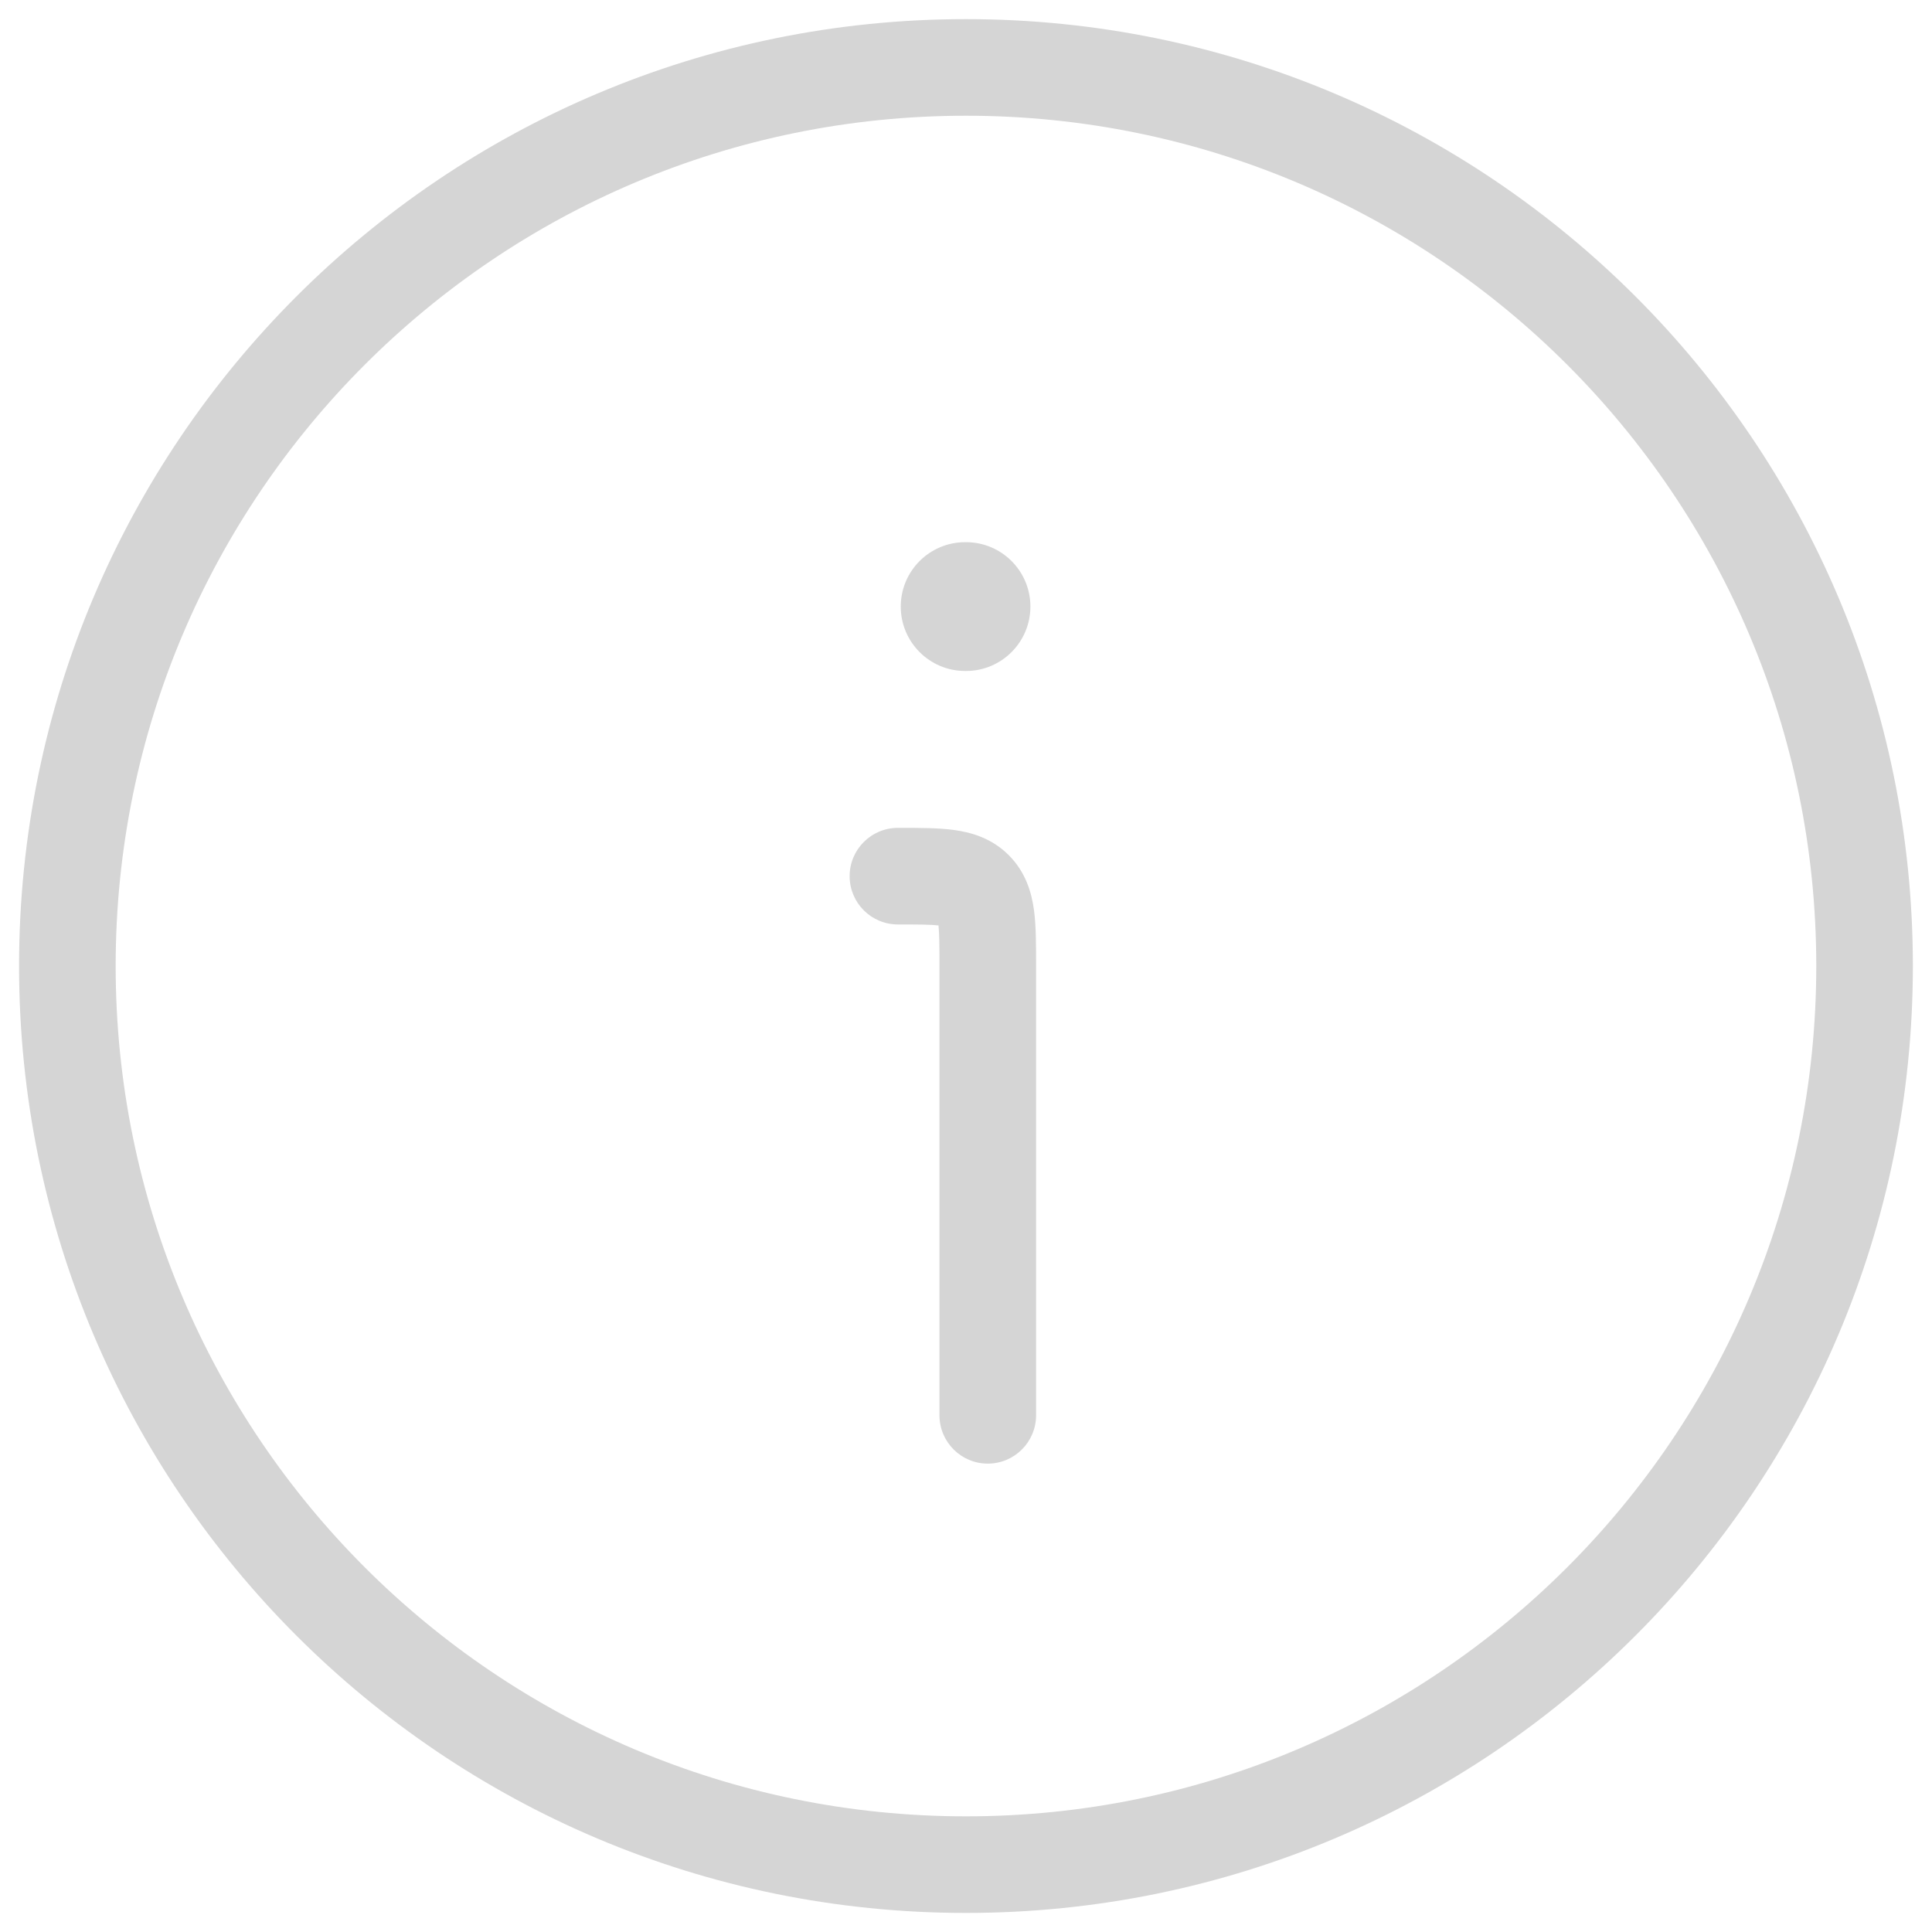
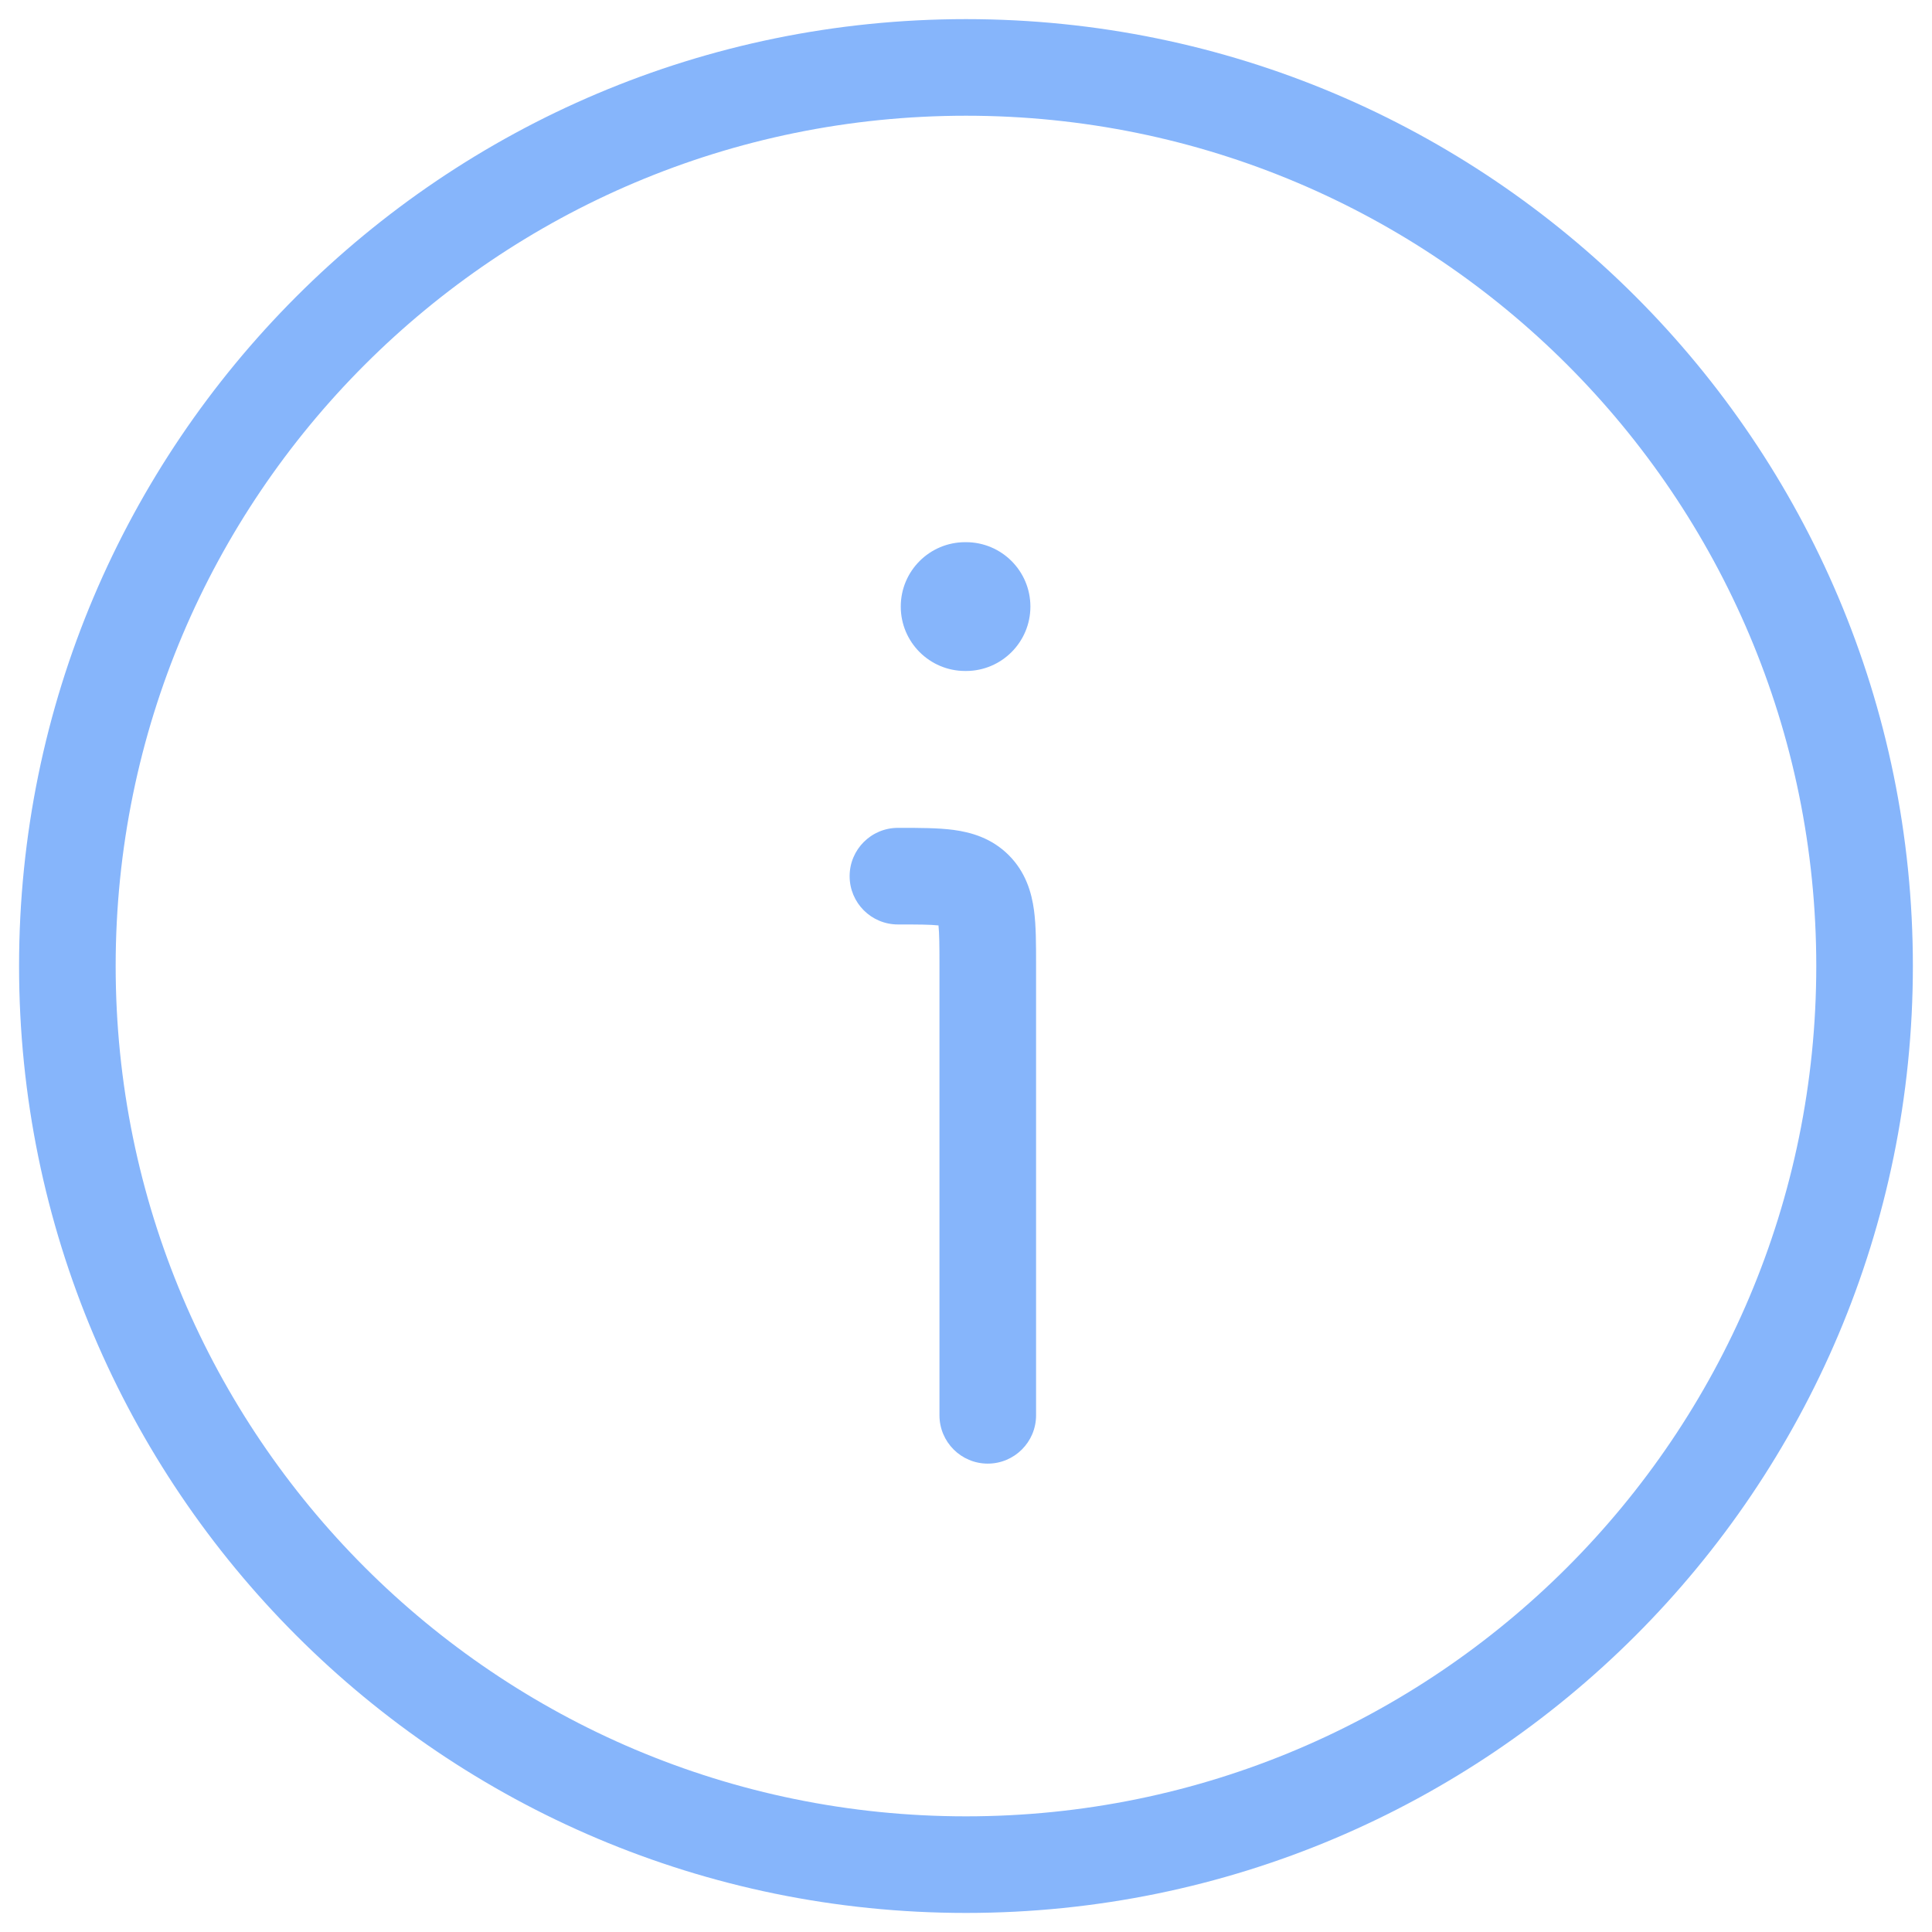
<svg xmlns="http://www.w3.org/2000/svg" width="30" height="30" viewBox="0 0 30 30" fill="none">
-   <path fill-rule="evenodd" clip-rule="evenodd" d="M15 28.204C7.708 28.204 1.796 22.292 1.796 15C1.796 7.708 7.708 1.797 15 1.797C22.292 1.797 28.203 7.708 28.203 15C28.203 22.292 22.292 28.204 15 28.204ZM0.296 15C0.296 23.121 6.879 29.704 15 29.704C23.12 29.704 29.703 23.121 29.703 15C29.703 6.88 23.12 0.297 15 0.297C6.879 0.297 0.296 6.88 0.296 15ZM14.573 14.37C14.446 14.356 14.262 14.355 13.943 14.355C13.528 14.355 13.193 14.019 13.193 13.605C13.193 13.191 13.528 12.855 13.943 12.855L13.982 12.855C14.276 12.855 14.567 12.855 14.808 12.887C15.081 12.924 15.399 13.014 15.664 13.279C15.928 13.543 16.019 13.861 16.056 14.135C16.088 14.375 16.088 14.666 16.088 14.96V14.96L16.088 15V21.977C16.088 22.391 15.752 22.727 15.338 22.727C14.924 22.727 14.588 22.391 14.588 21.977V15C14.588 14.681 14.586 14.497 14.573 14.37ZM14.987 8.419C14.435 8.419 13.987 8.866 13.987 9.419C13.987 9.971 14.435 10.419 14.987 10.419H15C15.552 10.419 16 9.971 16 9.419C16 8.866 15.552 8.419 15 8.419H14.987Z" fill="#D5D5D5" />
+   <path fill-rule="evenodd" clip-rule="evenodd" d="M15 28.204C7.708 28.204 1.796 22.292 1.796 15C1.796 7.708 7.708 1.797 15 1.797C22.292 1.797 28.203 7.708 28.203 15C28.203 22.292 22.292 28.204 15 28.204ZM0.296 15C0.296 23.121 6.879 29.704 15 29.704C23.12 29.704 29.703 23.121 29.703 15C29.703 6.88 23.12 0.297 15 0.297C6.879 0.297 0.296 6.88 0.296 15ZM14.573 14.37C14.446 14.356 14.262 14.355 13.943 14.355C13.528 14.355 13.193 14.019 13.193 13.605C13.193 13.191 13.528 12.855 13.943 12.855L13.982 12.855C14.276 12.855 14.567 12.855 14.808 12.887C15.081 12.924 15.399 13.014 15.664 13.279C15.928 13.543 16.019 13.861 16.056 14.135C16.088 14.375 16.088 14.666 16.088 14.96V14.96L16.088 15V21.977C16.088 22.391 15.752 22.727 15.338 22.727C14.924 22.727 14.588 22.391 14.588 21.977V15C14.588 14.681 14.586 14.497 14.573 14.37ZM14.987 8.419C14.435 8.419 13.987 8.866 13.987 9.419C13.987 9.971 14.435 10.419 14.987 10.419H15C15.552 10.419 16 9.971 16 9.419C16 8.866 15.552 8.419 15 8.419H14.987Z" fill="#86B5FB" />
</svg>
